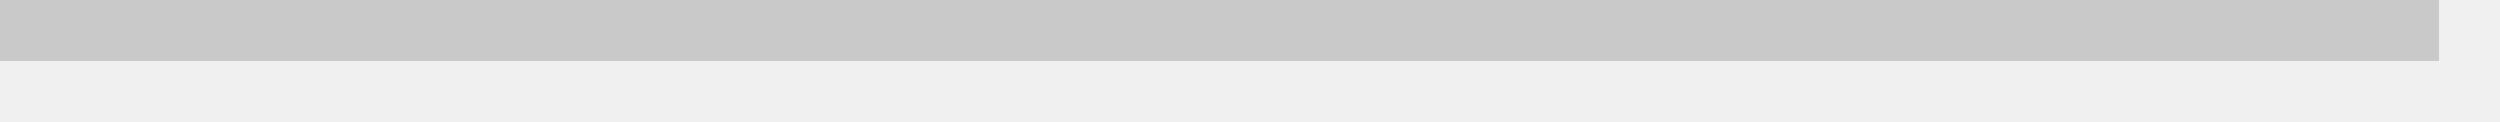
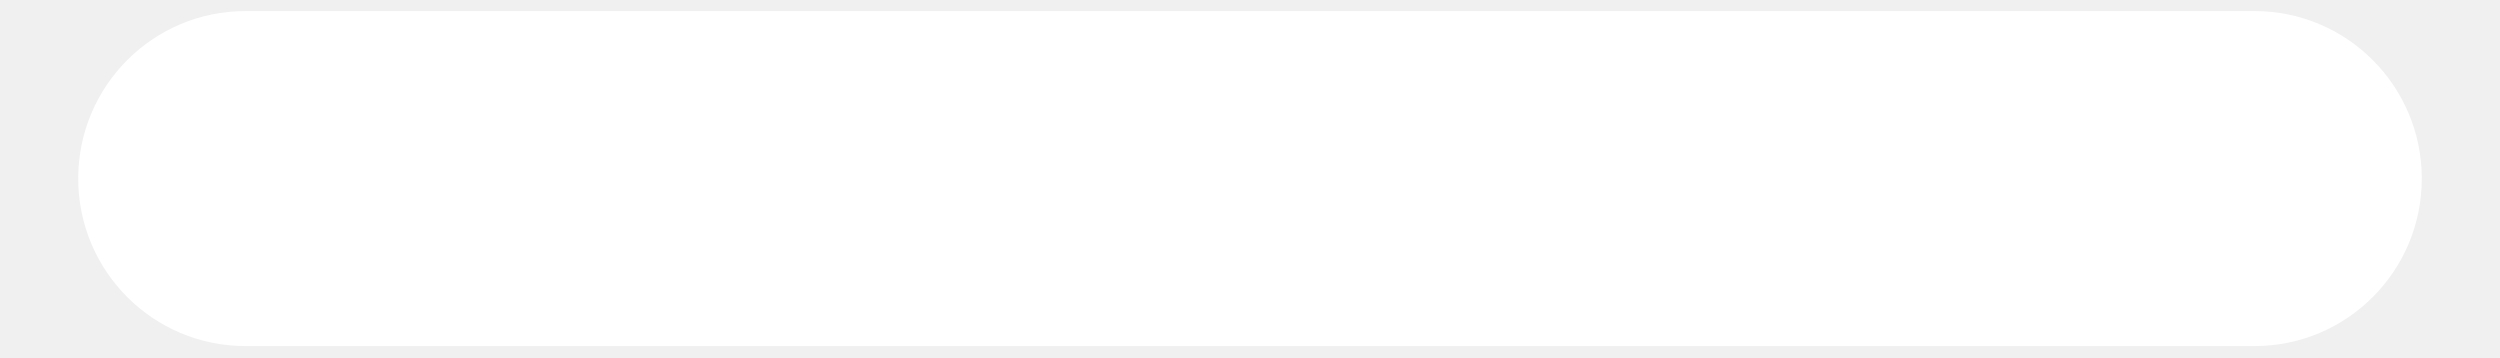
- <svg xmlns="http://www.w3.org/2000/svg" version="1.1" width="41px" height="2px">
-   <g transform="matrix(1 0 0 1 -6 -115 )">
-     <path d="M 6 115.5  L 46 115.5  " stroke-width="1" stroke="#c9c9c9" fill="none" />
+ <svg xmlns="http://www.w3.org/2000/svg" version="1.1" width="14px" height="2px">
+   <g transform="matrix(1 0 0 1 -2006 -102 )">
+     <path d="M 1.375 0.062  L 12.625 0.062  C 13.143 0.062  13.562 0.482  13.562 1  C 13.562 1.518  13.143 1.938  12.625 1.938  L 1.375 1.938  C 0.857 1.938  0.438 1.518  0.438 1  C 0.438 0.482  0.857 0.062  1.375 0.062  Z " fill-rule="nonzero" fill="#ffffff" stroke="none" transform="matrix(1 0 0 1 2006 102 )" />
  </g>
</svg>
